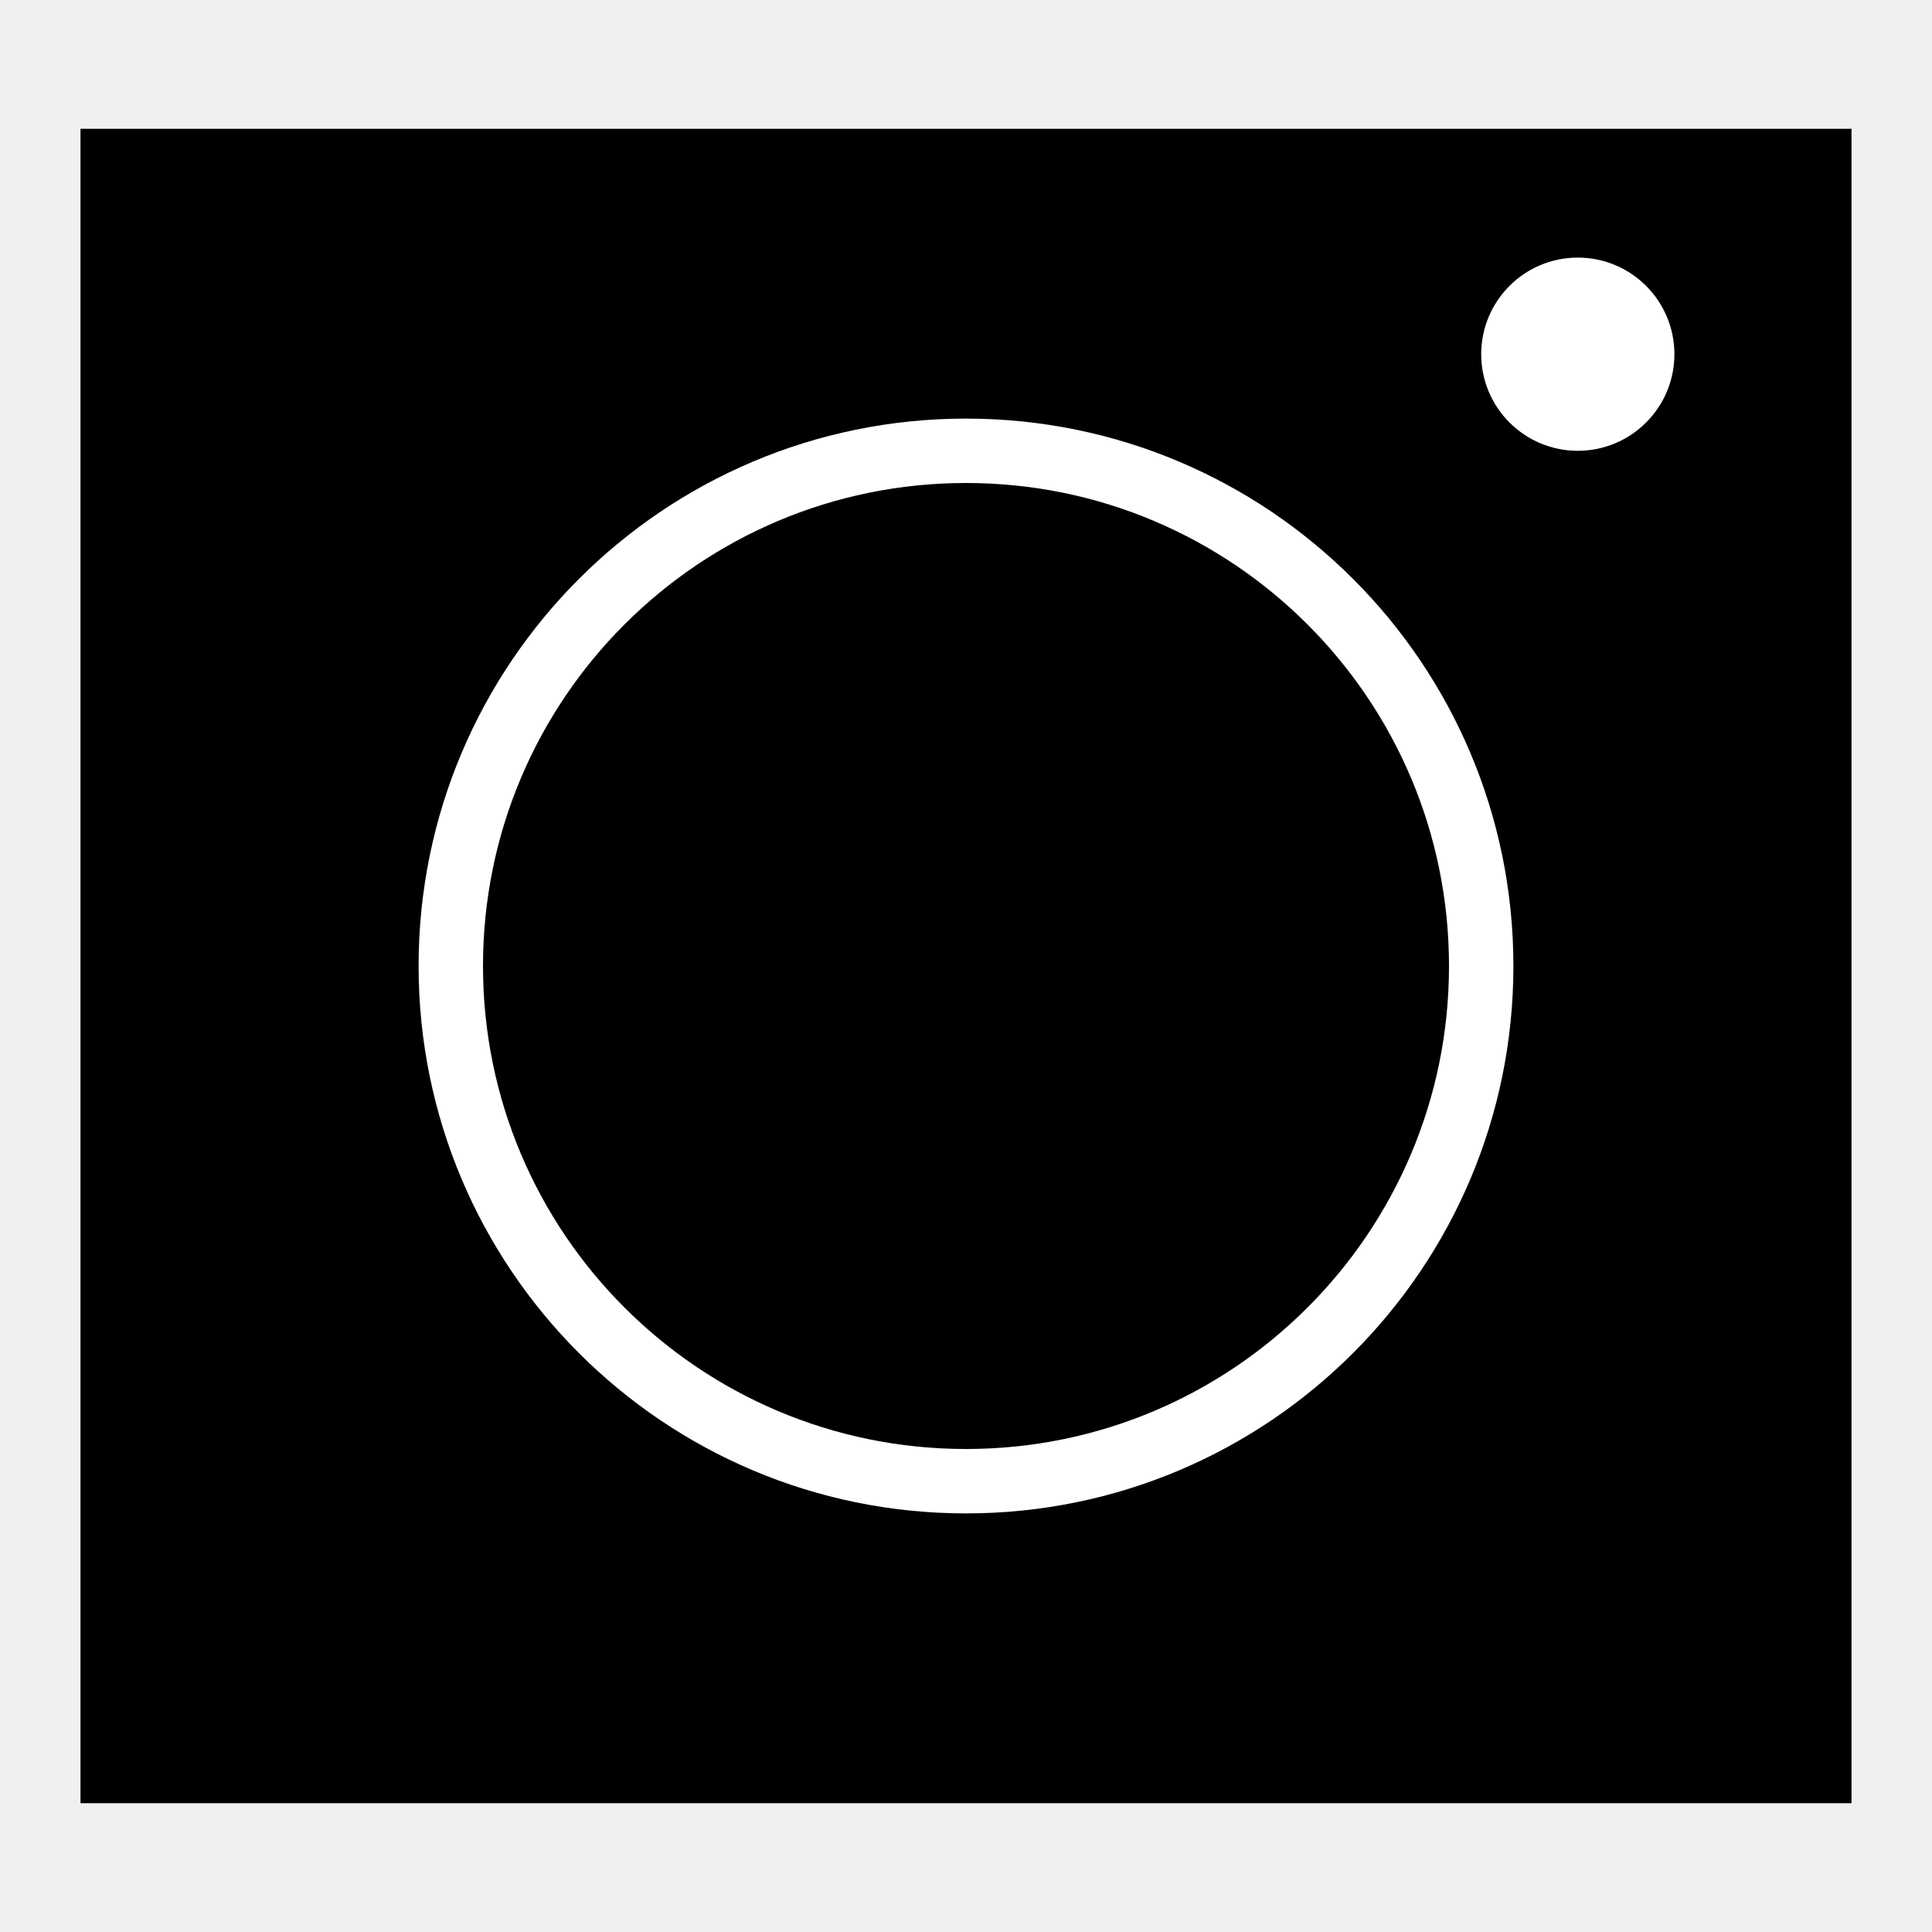
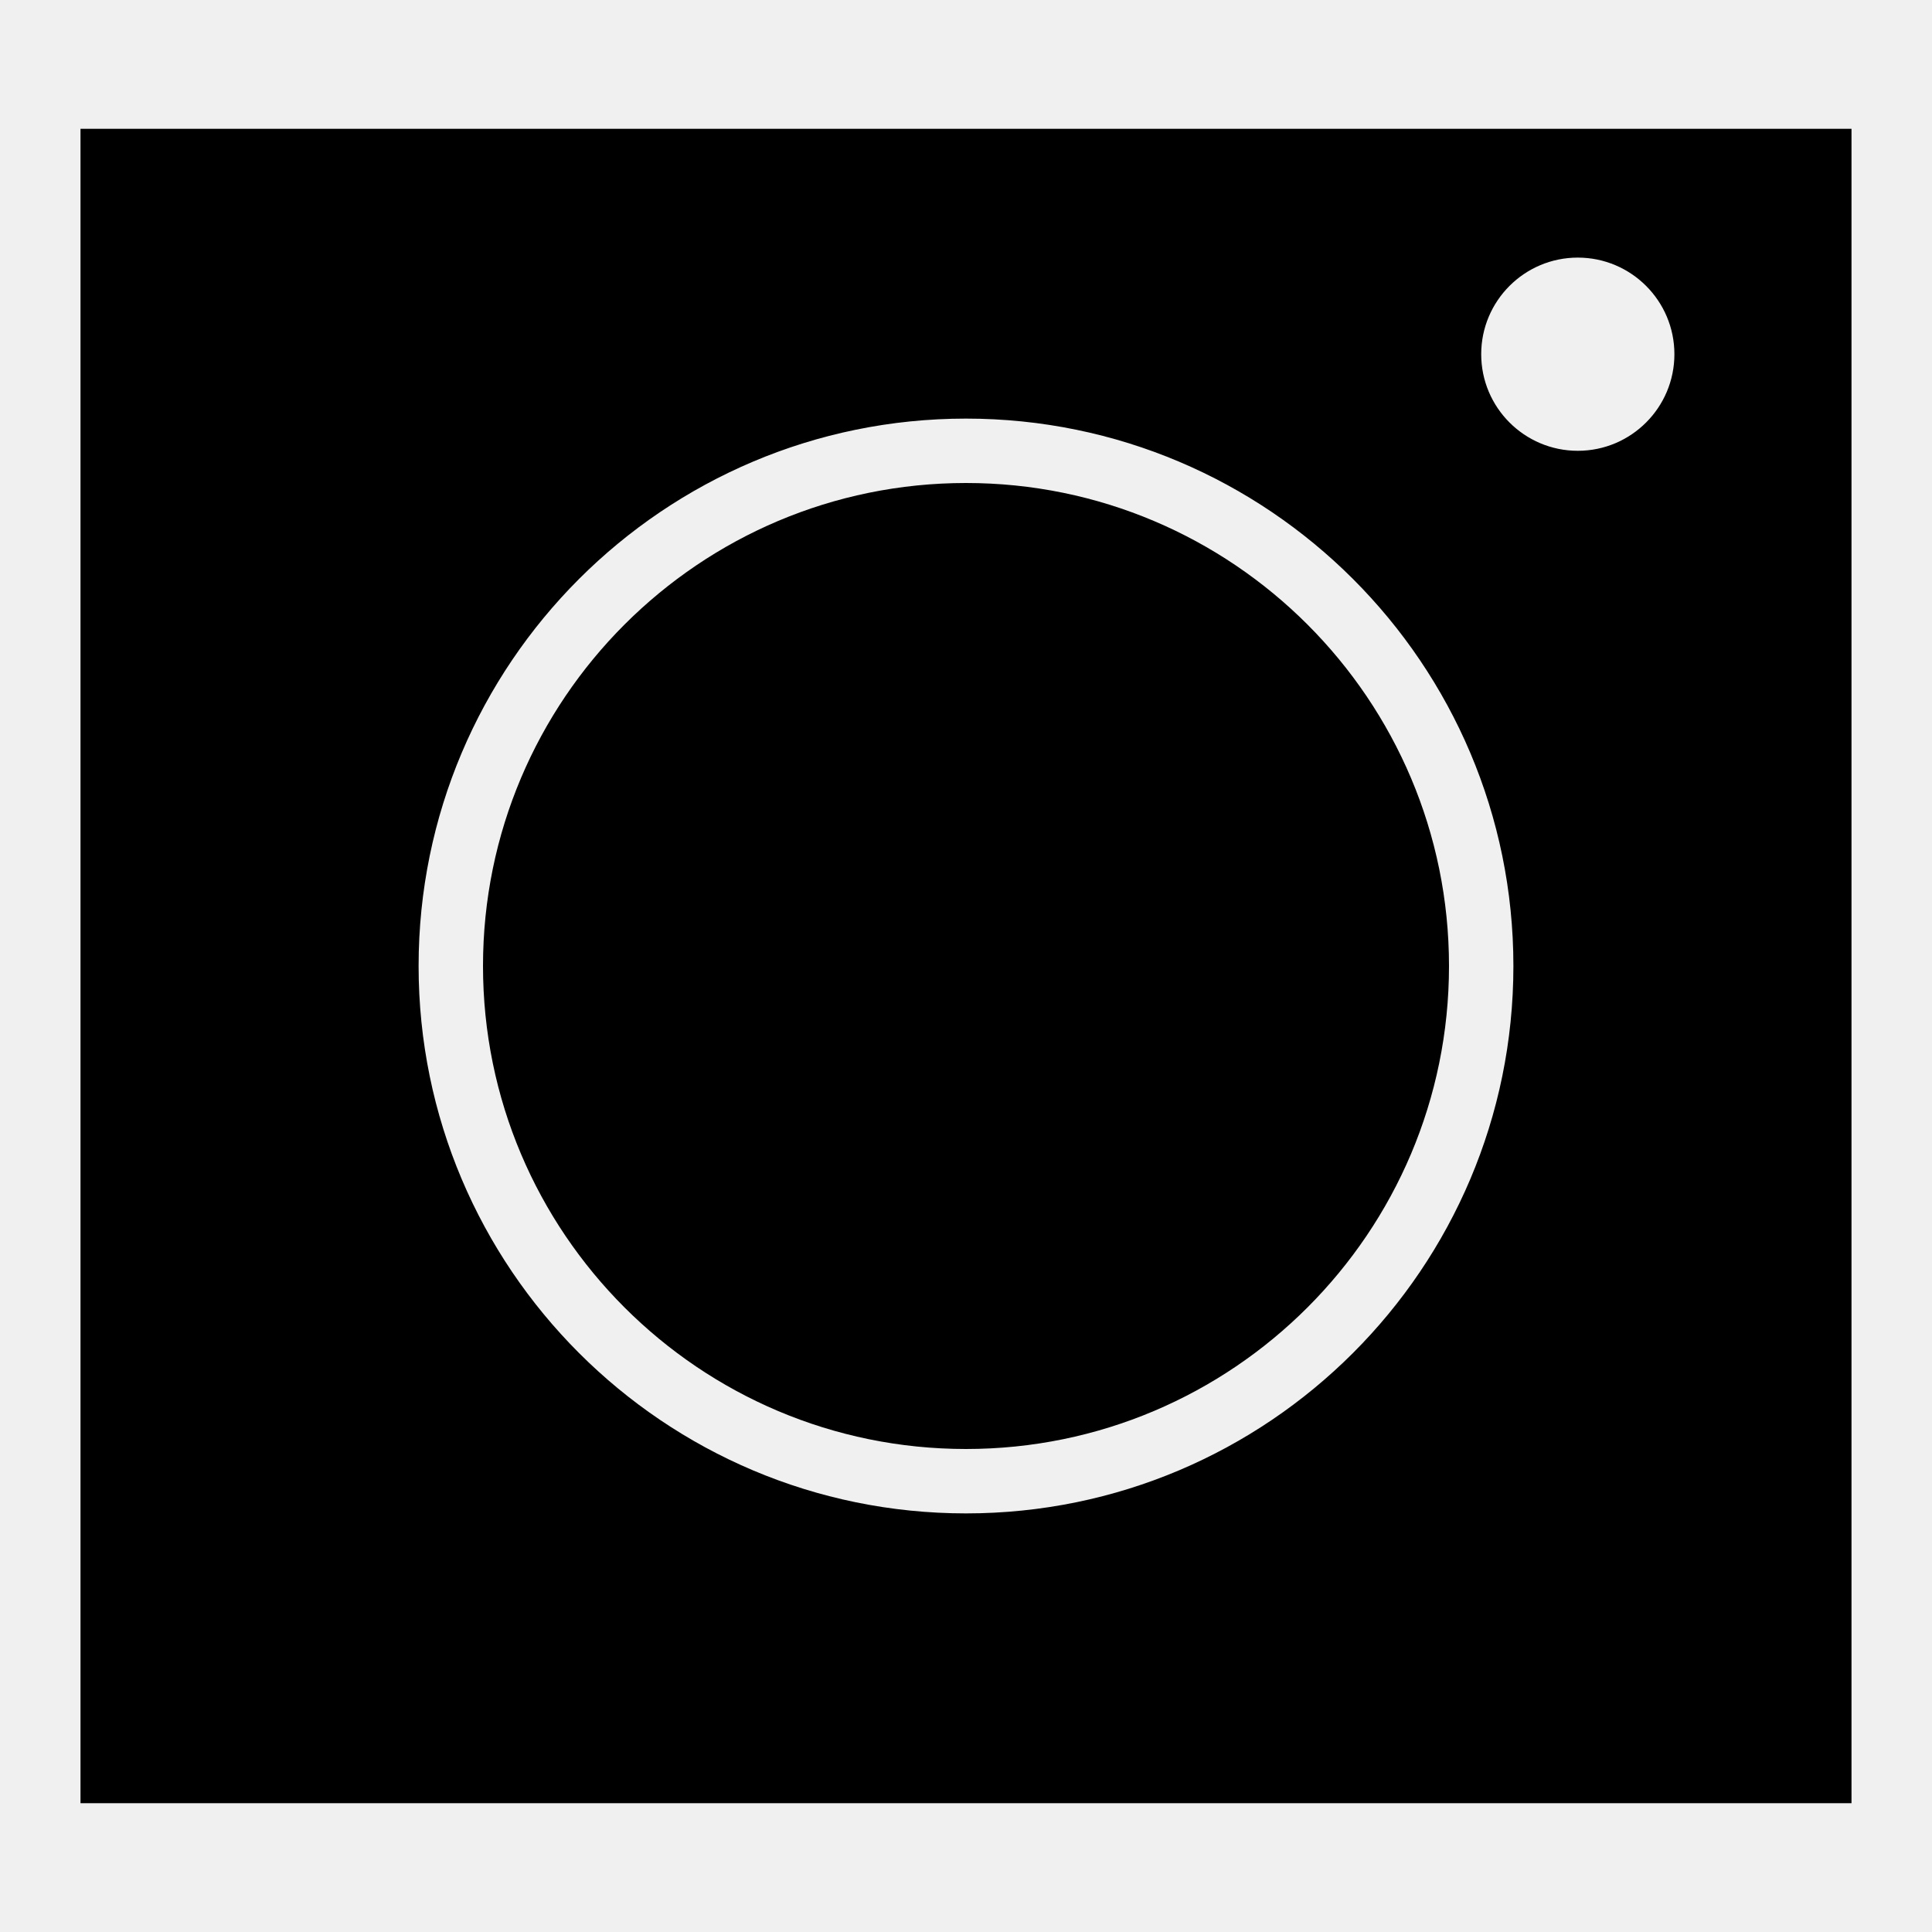
- <svg xmlns="http://www.w3.org/2000/svg" version="1.1" id="Layer_1" x="0px" y="0px" viewBox="0 0 60 60" style="enable-background:new 0 0 60 60;" xml:space="preserve">
-   <style type="text/css">
- 	.st0{fill:none;stroke:#FFFFFF;stroke-width:2;stroke-miterlimit:10;}
- 	.st1{fill:#FFFFFF;}
- </style>
-   <rect x="2.5" y="4" width="55" height="52" />
-   <circle class="st0" cx="30" cy="30" r="16" />
-   <circle class="st1" cx="49" cy="11" r="3" />
+ <svg xmlns="http://www.w3.org/2000/svg" width="100%" height="100%" viewBox="0 0 60 60" version="1.1" xml:space="preserve" style="fill-rule:evenodd;clip-rule:evenodd;stroke-linejoin:round;stroke-miterlimit:2;">
+   <path d="M57.5,4L57.5,56L2.5,56L2.5,4L57.5,4ZM30,13C20.617,13 13,20.617 13,30C13,39.383 20.617,47 30,47C39.383,47 47,39.383 47,30C47,20.617 39.383,13 30,13ZM30,15C38.279,15 45,21.721 45,30C45,38.279 38.279,45 30,45C21.721,45 15,38.279 15,30C15,21.721 21.721,15 30,15ZM49,8C47.344,8 46,9.344 46,11C46,12.656 47.344,14 49,14C50.656,14 52,12.656 52,11C52,9.344 50.656,8 49,8Z" />
</svg>
